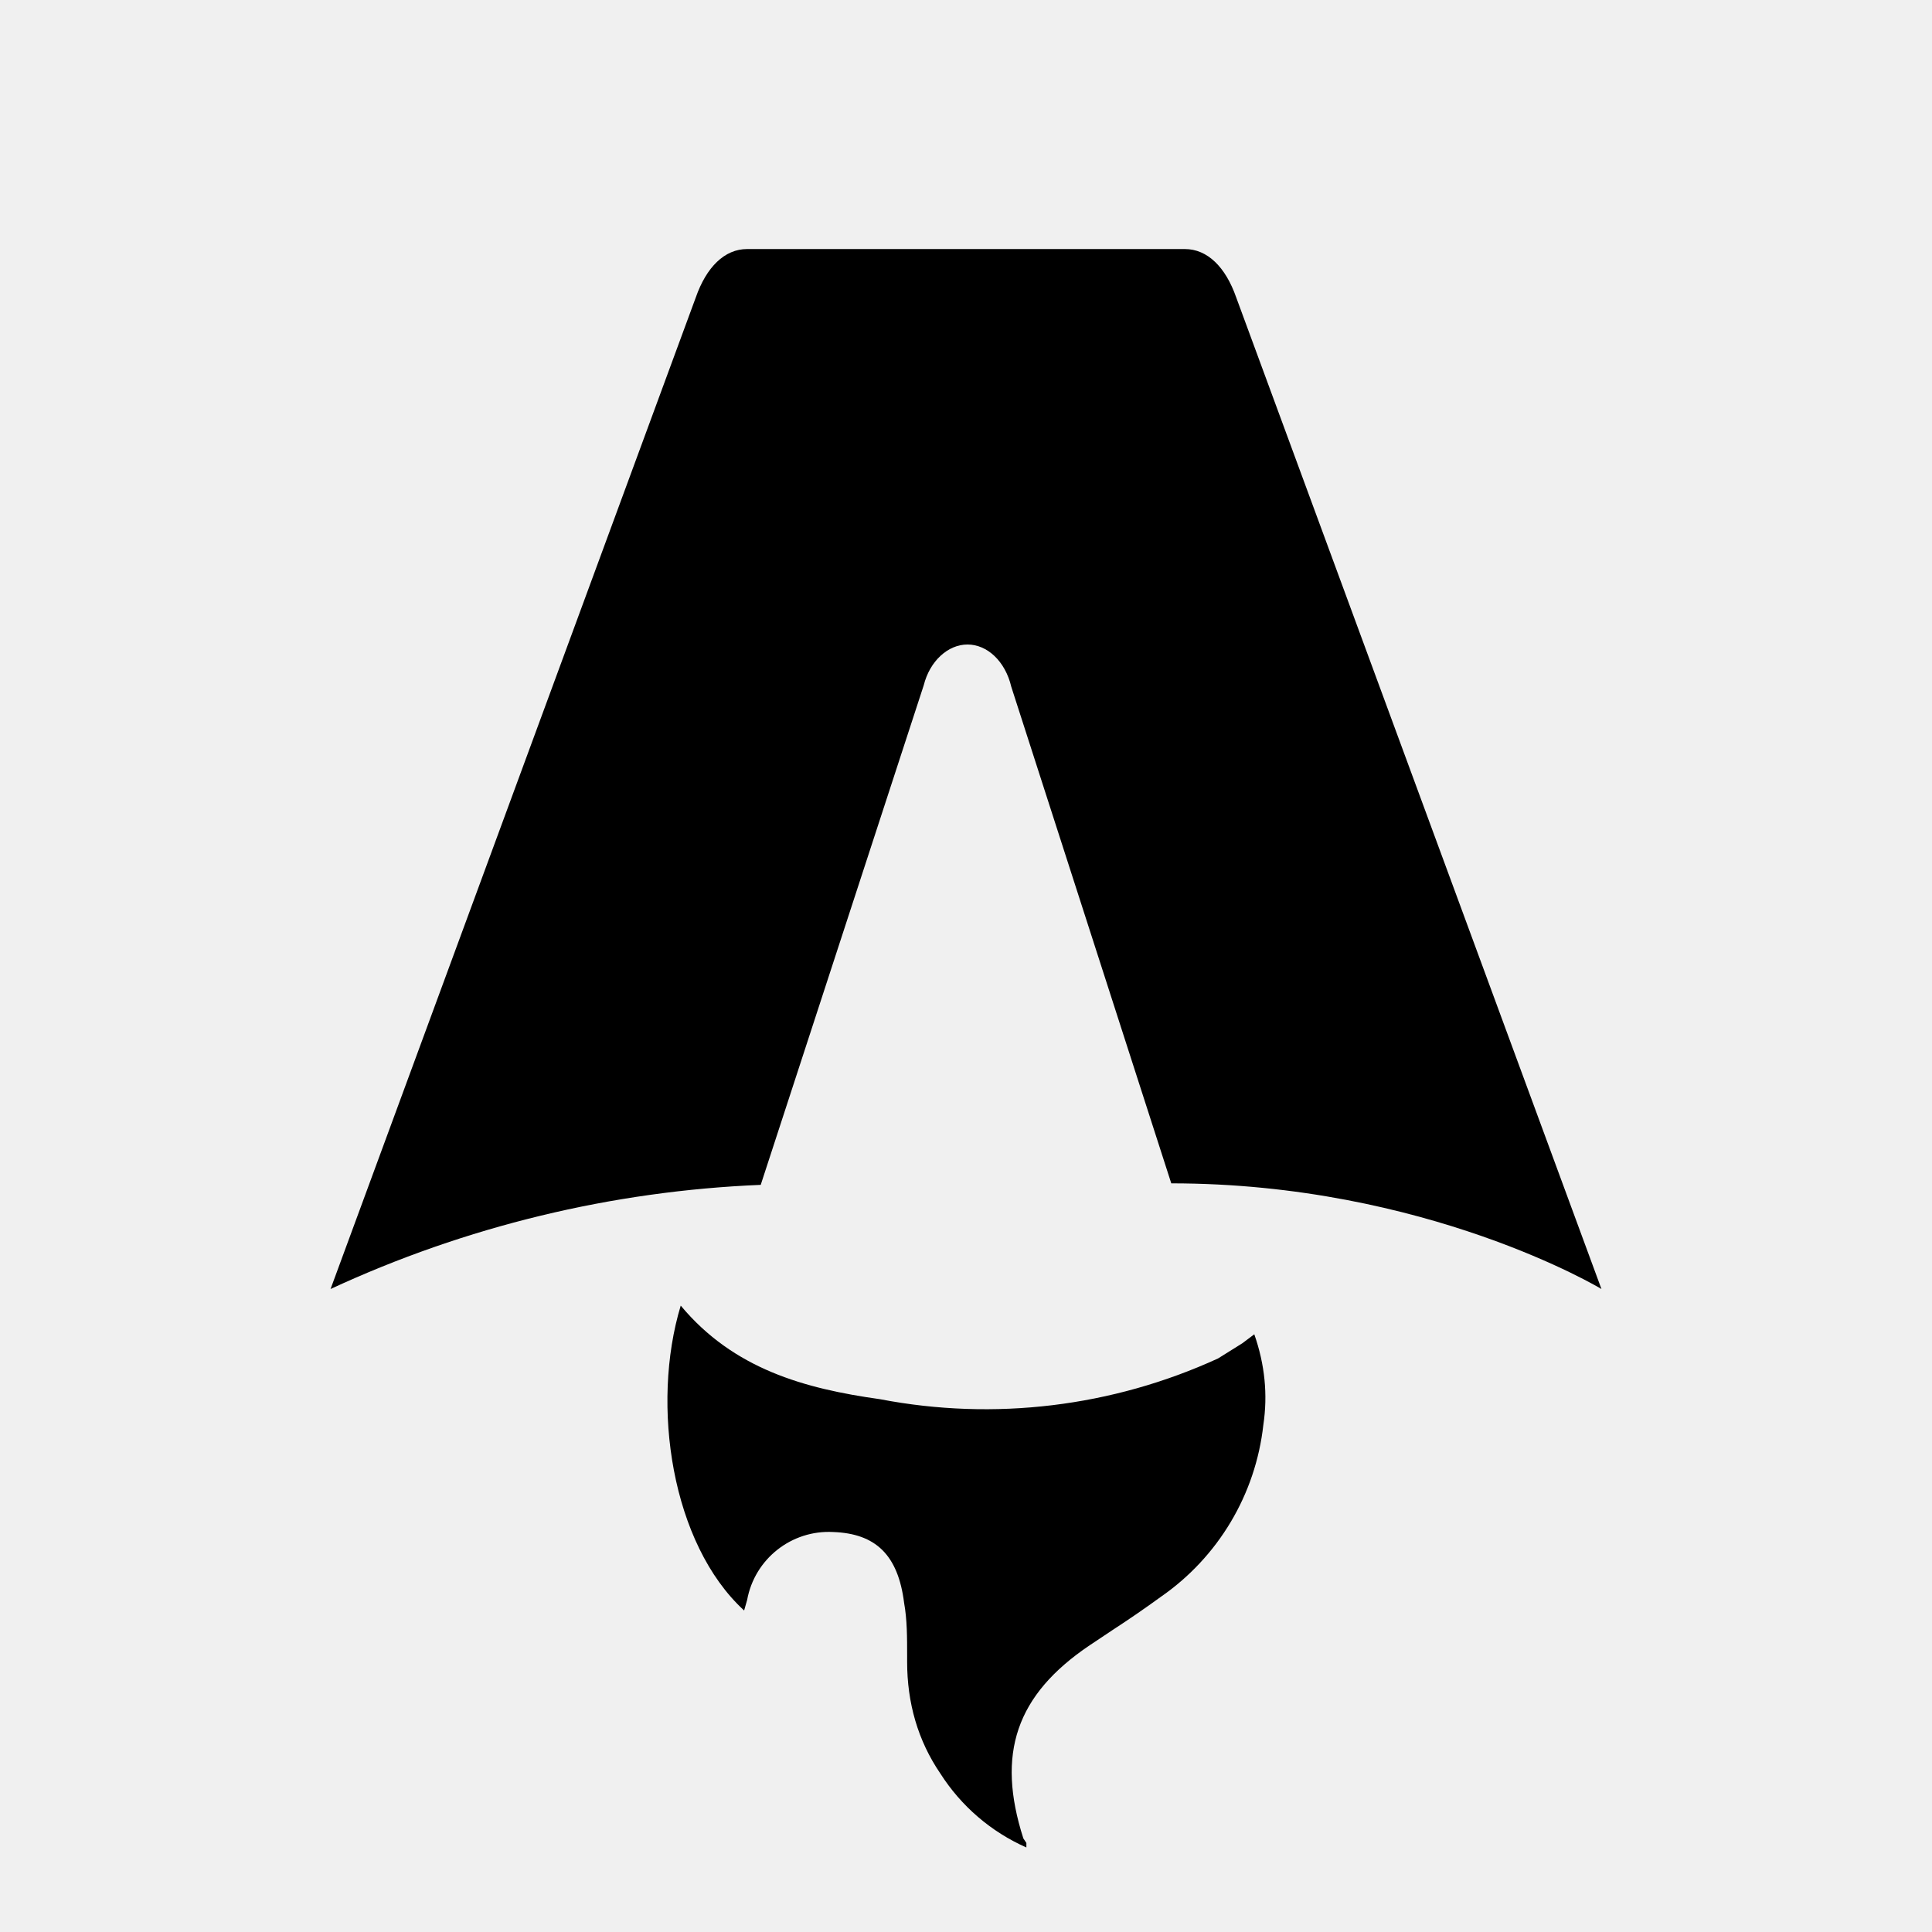
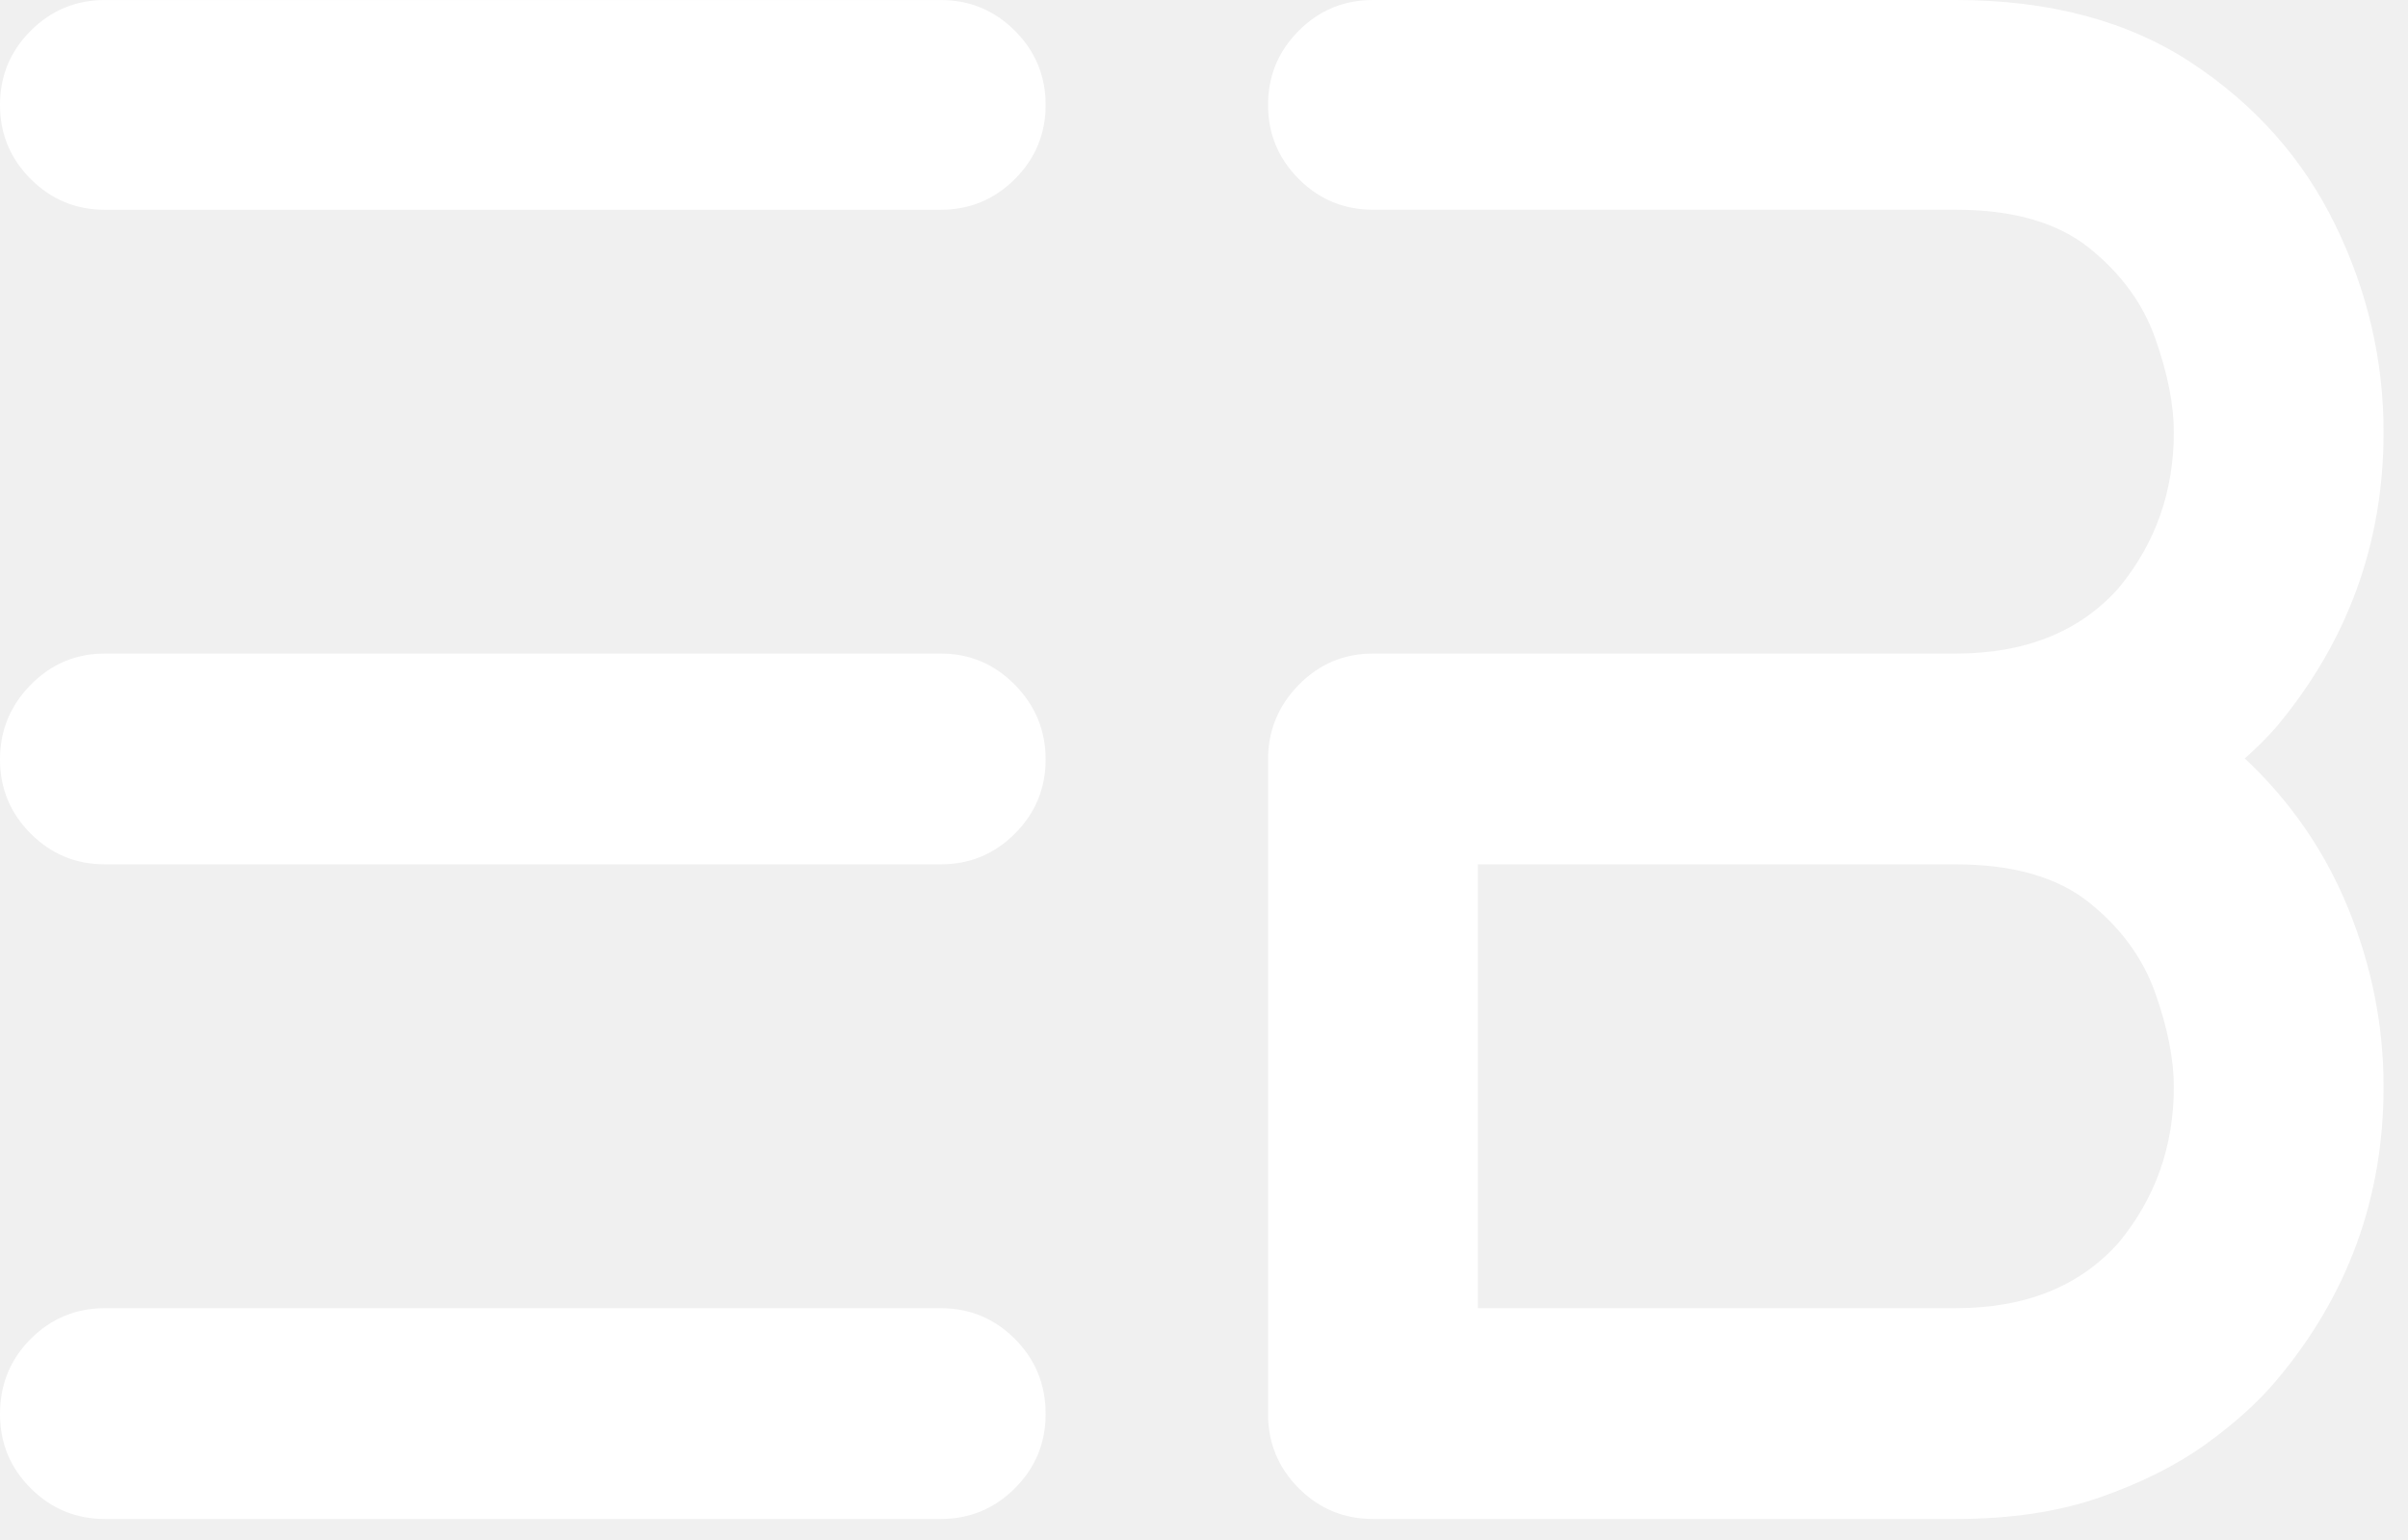
- <svg xmlns="http://www.w3.org/2000/svg" fill="none" viewBox="0 0 128 128">
-   <path d="M50.4 78.5a75.1 75.1 0 0 0-28.5 6.9l24.2-65.7c.7-2 1.9-3.2 3.4-3.2h29c1.5 0 2.7 1.2 3.4 3.2l24.2 65.7s-11.6-7-28.5-7L67 45.5c-.4-1.7-1.6-2.8-2.9-2.8-1.3 0-2.5 1.1-2.9 2.7L50.4 78.5Zm-1.1 28.2Zm-4.2-20.2c-2 6.6-.6 15.8 4.2 20.2a17.5 17.5 0 0 1 .2-.7 5.5 5.5 0 0 1 5.7-4.5c2.8.1 4.3 1.5 4.7 4.7.2 1.1.2 2.3.2 3.5v.4c0 2.7.7 5.2 2.2 7.4a13 13 0 0 0 5.7 4.9v-.3l-.2-.3c-1.8-5.6-.5-9.5 4.4-12.8l1.5-1a73 73 0 0 0 3.2-2.2 16 16 0 0 0 6.8-11.4c.3-2 .1-4-.6-6l-.8.6-1.6 1a37 37 0 0 1-22.4 2.7c-5-.7-9.7-2-13.2-6.2Z" />
-   <style>
-         path { fill: #000; }
-         @media (prefers-color-scheme: dark) {
-             path { fill: #FFF; }
-         }
-     </style>
+ <svg xmlns="http://www.w3.org/2000/svg" width="61" height="39" viewBox="0 0 61 39" fill="none">
+   <path d="M23.831 38.483H2.657C1.923 38.483 1.297 38.224 0.778 37.705C0.259 37.186 5.53102e-05 36.56 6.10353e-05 35.826C6.10353e-05 35.075 0.259 34.44 0.778 33.921C1.297 33.402 1.923 33.143 2.657 33.143H23.831C24.564 33.143 25.19 33.402 25.709 33.921C26.228 34.44 26.488 35.075 26.488 35.826C26.488 36.56 26.228 37.186 25.709 37.705C25.19 38.224 24.564 38.483 23.831 38.483V38.483ZM23.831 5.314H2.657C1.923 5.314 1.297 5.055 0.778 4.536C0.259 4.017 5.53102e-05 3.391 6.10353e-05 2.658C6.67603e-05 1.924 0.259 1.298 0.778 0.779C1.297 0.26 1.923 0.001 2.657 0.001H23.831C24.564 0.001 25.19 0.26 25.709 0.779C26.228 1.298 26.488 1.924 26.488 2.658C26.488 3.391 26.228 4.017 25.709 4.536C25.19 5.055 24.564 5.314 23.831 5.314ZM23.831 21.898H2.657C1.923 21.898 1.297 21.639 0.778 21.12C0.259 20.601 5.53102e-05 19.975 6.10353e-05 19.241C6.67603e-05 18.508 0.259 17.877 0.778 17.349C1.297 16.822 1.923 16.558 2.657 16.558H23.831C24.564 16.558 25.19 16.822 25.709 17.349C26.228 17.877 26.488 18.508 26.488 19.241C26.488 19.975 26.228 20.601 25.709 21.12C25.19 21.639 24.564 21.898 23.831 21.898V21.898ZM49.54 38.483H34.78C34.046 38.483 33.42 38.224 32.901 37.705C32.383 37.186 32.123 36.56 32.123 35.826V19.241C32.123 18.508 32.383 17.877 32.901 17.349C33.42 16.822 34.046 16.558 34.78 16.558H49.54C51.311 16.558 52.689 16.003 53.673 14.894C54.603 13.767 55.068 12.452 55.068 10.949C55.068 10.251 54.911 9.46 54.598 8.574C54.285 7.688 53.726 6.924 52.921 6.28C52.116 5.636 50.989 5.313 49.54 5.313H34.78C34.046 5.313 33.42 5.054 32.901 4.535C32.382 4.016 32.123 3.39 32.123 2.657C32.123 1.923 32.382 1.297 32.901 0.778C33.42 0.259 34.046 -6.67601e-05 34.78 -6.10351e-05H49.54C51.919 -6.10351e-05 53.914 0.532 55.524 1.597C57.134 2.661 58.346 4.03 59.16 5.703C59.974 7.375 60.381 9.124 60.381 10.949C60.381 13.758 59.478 16.245 57.671 18.41C57.438 18.678 57.17 18.946 56.866 19.215C58.029 20.306 58.905 21.581 59.496 23.039C60.086 24.497 60.381 25.995 60.381 27.534C60.381 30.343 59.478 32.821 57.671 34.967C57.206 35.522 56.606 36.063 55.873 36.591C55.139 37.119 54.249 37.566 53.203 37.933C52.156 38.3 50.935 38.483 49.54 38.483L49.54 38.483ZM49.54 33.143C51.311 33.143 52.689 32.588 53.673 31.479C54.603 30.352 55.068 29.037 55.068 27.534C55.068 26.836 54.911 26.044 54.598 25.159C54.285 24.273 53.726 23.509 52.921 22.864C52.116 22.22 50.989 21.898 49.54 21.898H37.437V33.143H49.54L49.54 33.143Z" fill="white" />
</svg>
